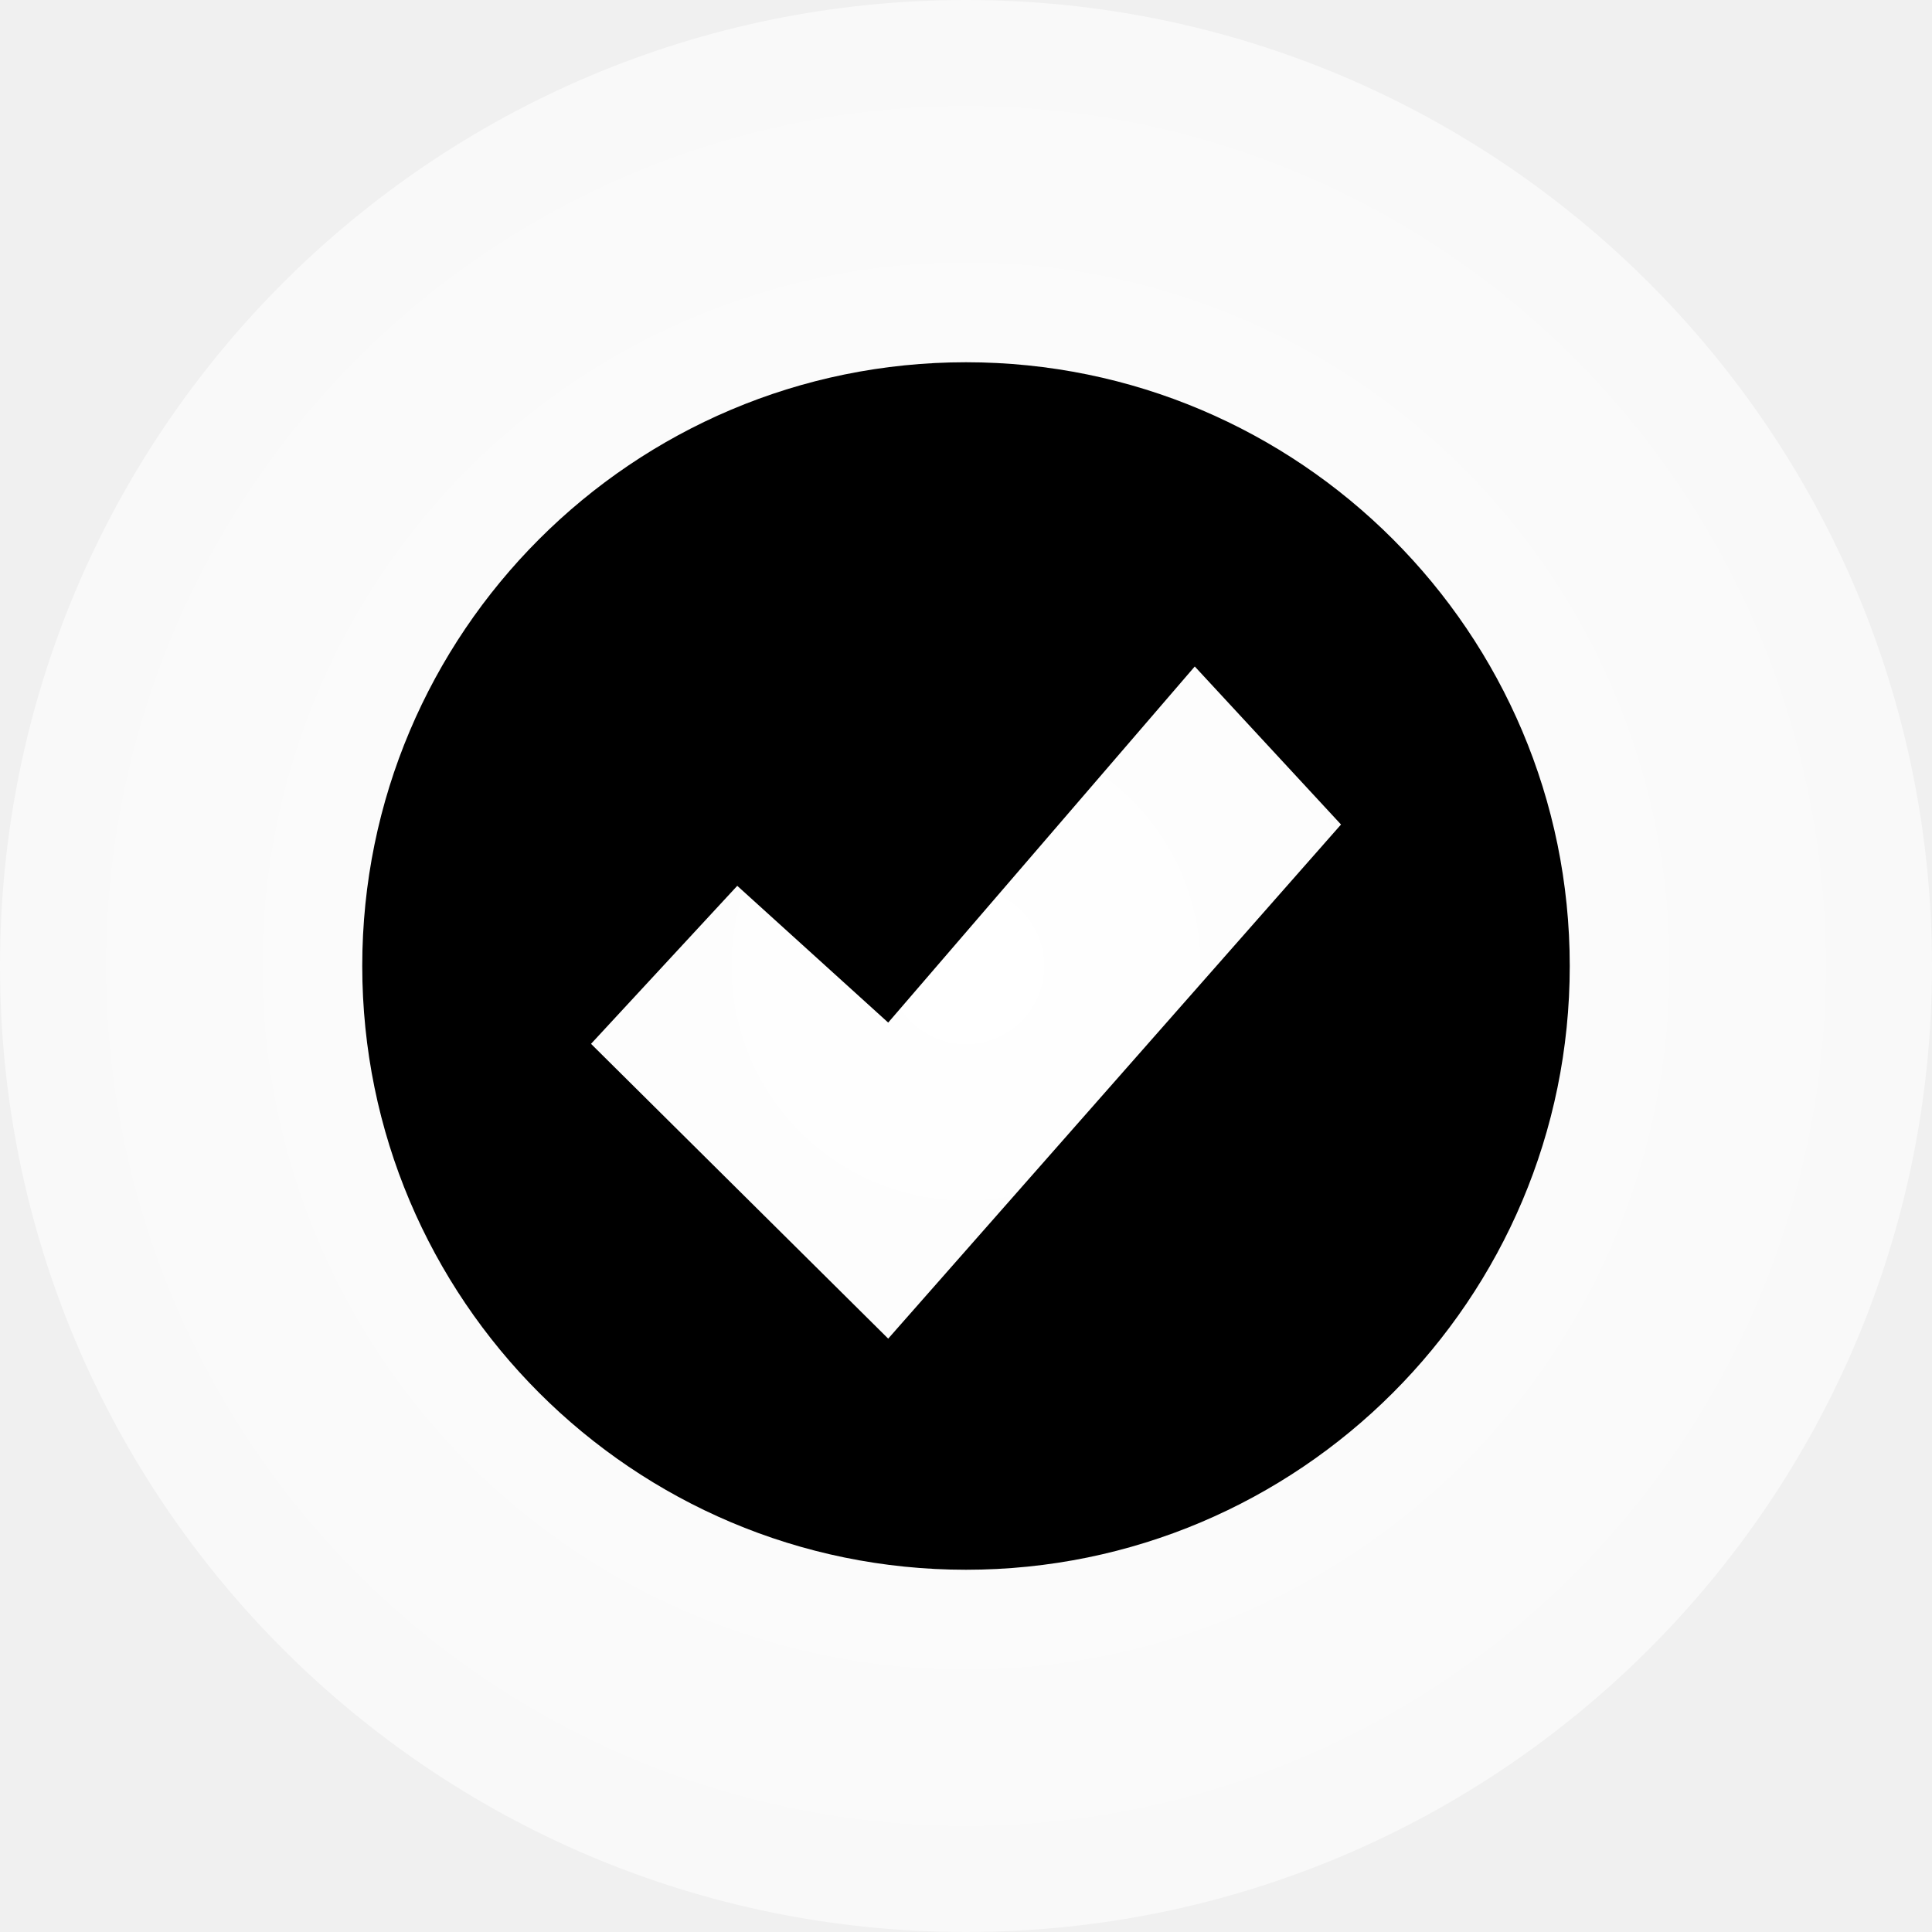
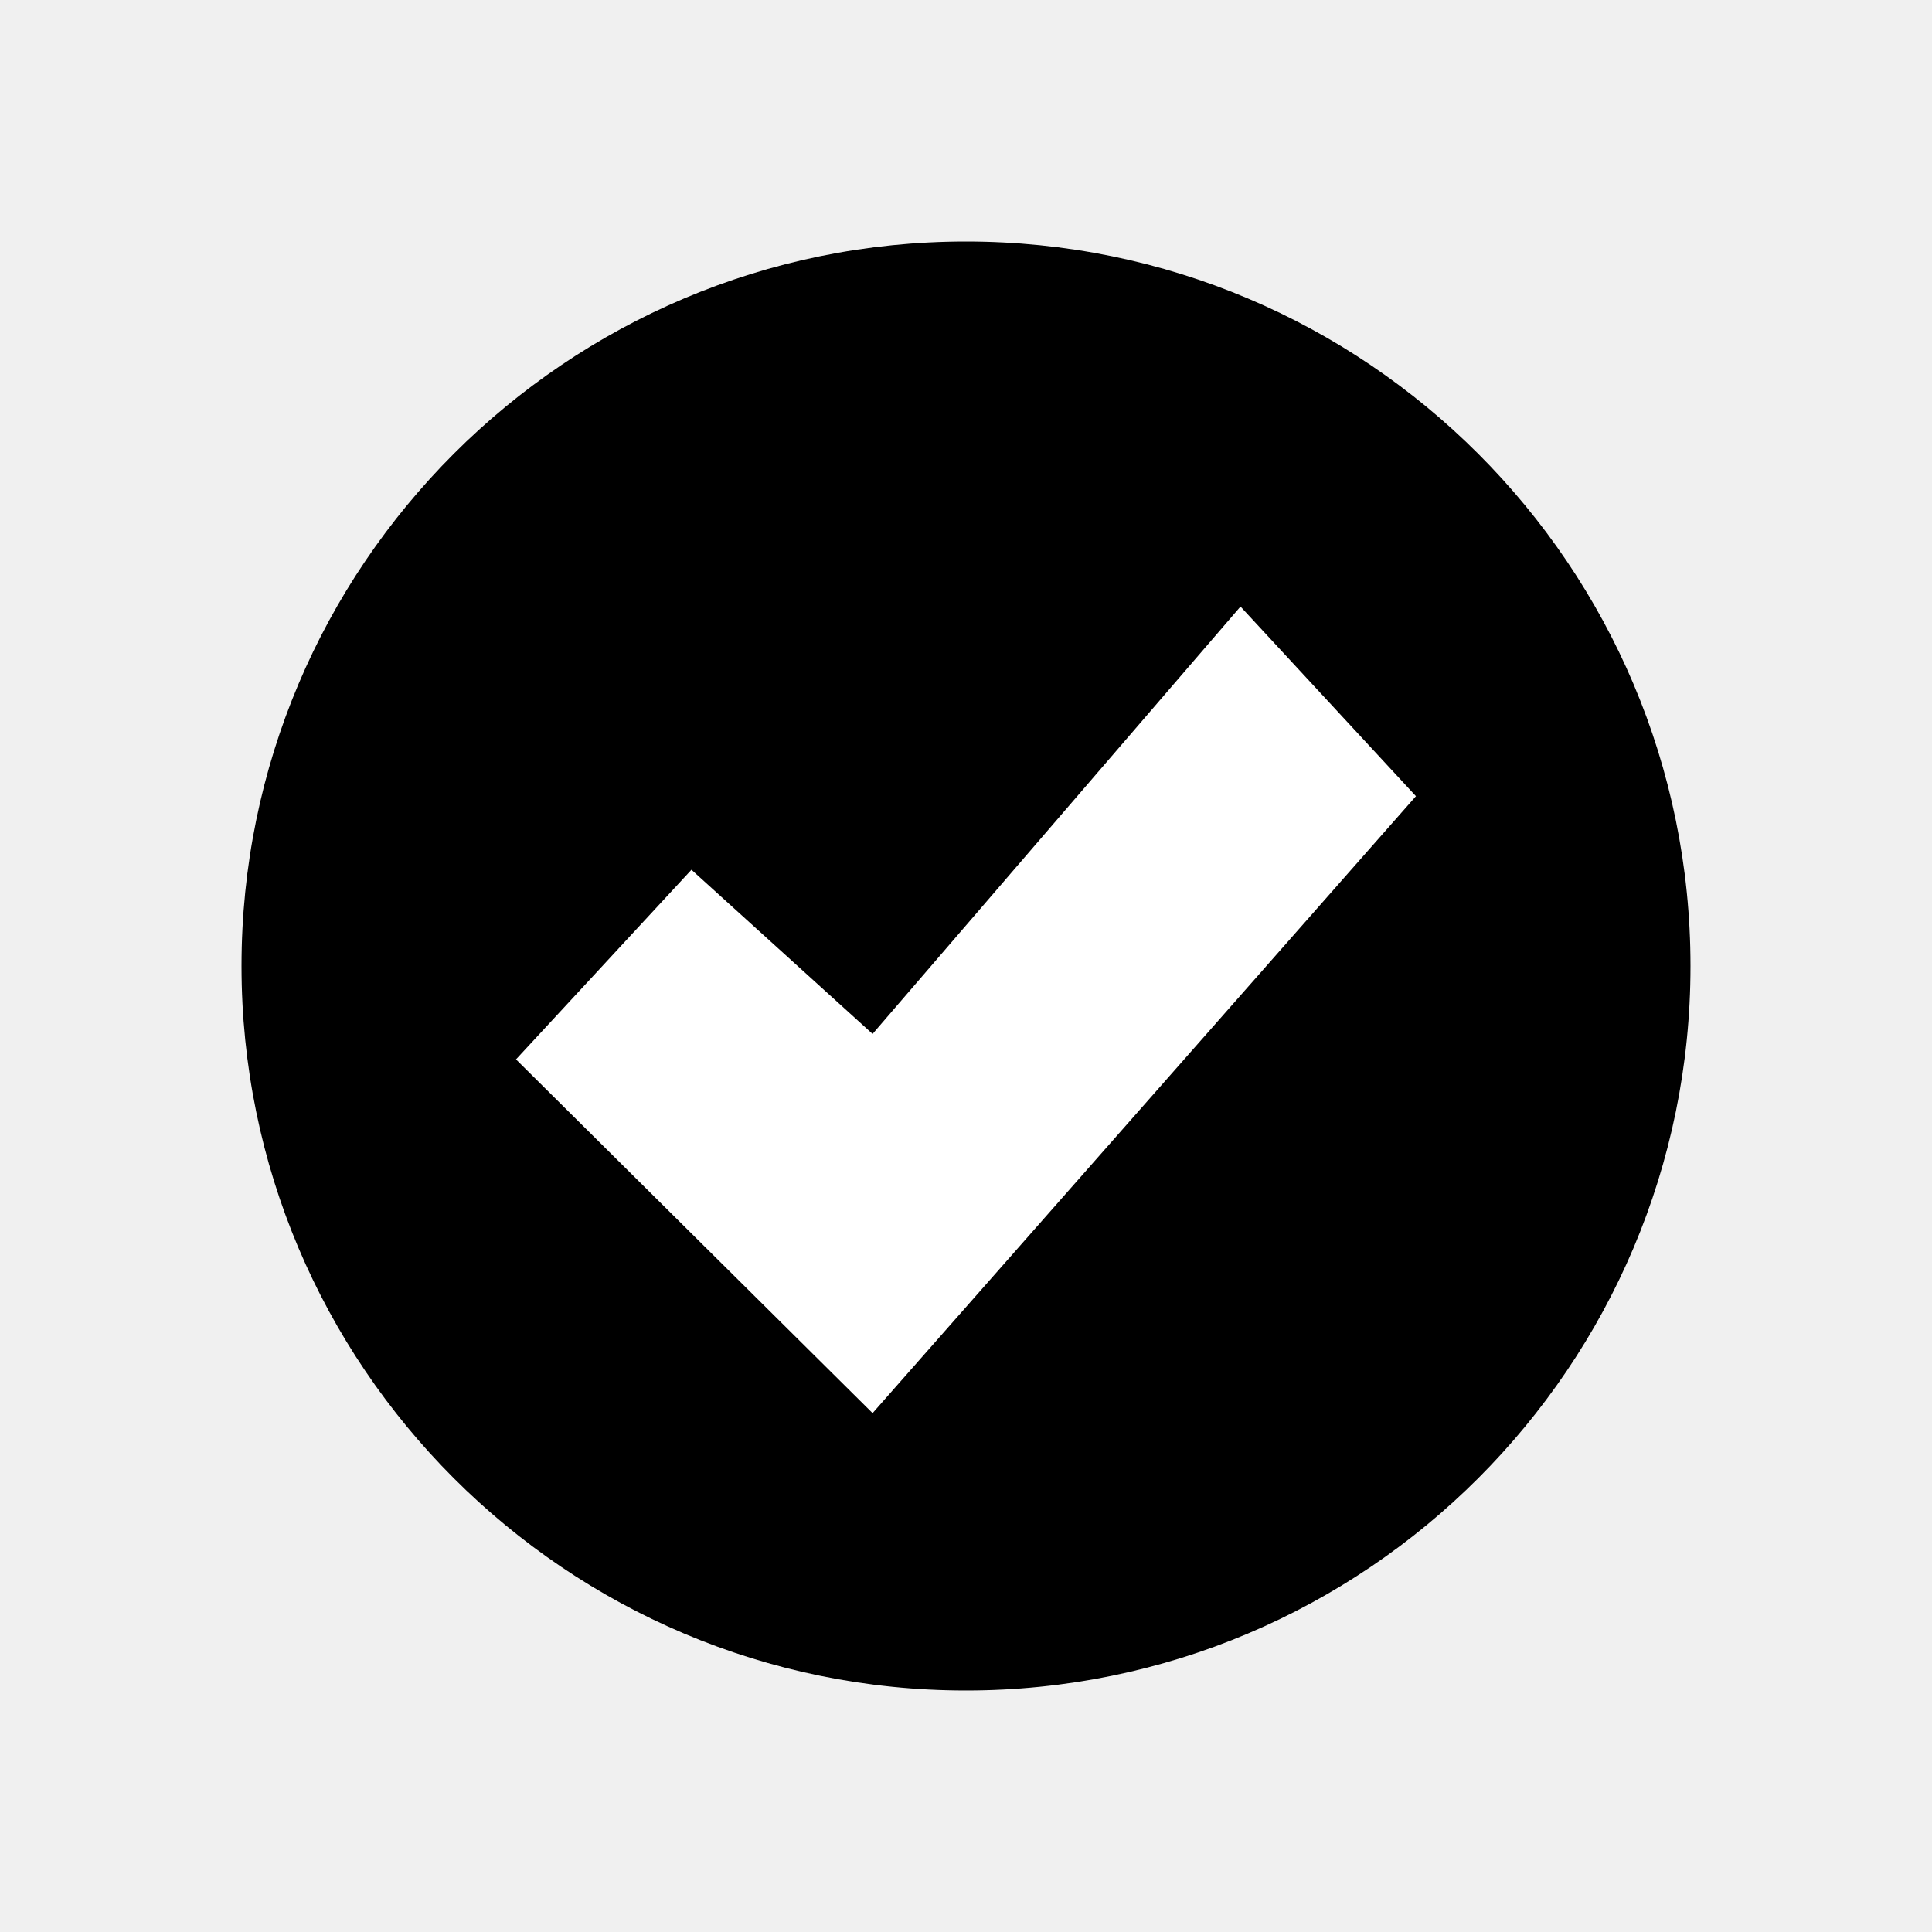
<svg xmlns="http://www.w3.org/2000/svg" xmlns:xlink="http://www.w3.org/1999/xlink" version="1.0" width="48" height="48" id="svg2">
  <defs id="defs4">
    <linearGradient id="linearGradient3810">
      <stop style="stop-color:#ffffff;stop-opacity:1;" offset="0" id="stop3812" />
      <stop style="stop-color:#ffffff;stop-opacity:0.588;" offset="1" id="stop3814" />
    </linearGradient>
    <linearGradient id="linearGradient3796">
      <stop style="stop-color:#ffffff;stop-opacity:1;" offset="0" id="stop3798" />
      <stop style="stop-color:#ffffff;stop-opacity:0.6;" offset="1" id="stop3800" />
    </linearGradient>
    <linearGradient x1="11.64" y1="4.078" x2="11.64" y2="17.924" id="linearGradient3972" gradientUnits="userSpaceOnUse">
      <stop id="stop3974" style="stop-color:#323232;stop-opacity:1" offset="0" />
      <stop id="stop3976" style="stop-color:#787878;stop-opacity:1" offset="1" />
    </linearGradient>
    <linearGradient x1="11.64" y1="4.078" x2="11.64" y2="17.924" id="linearGradient2862" xlink:href="#linearGradient3972" gradientUnits="userSpaceOnUse" gradientTransform="matrix(4,0,0,4,4,-70)" />
    <clipPath id="clipPath3647">
      <path d="m -100,-74 0,96 96,0 0,-96 -96,0 z m 39.875,20.312 16.125,0 0,19.75 19.688,0 0,16.188 -19.688,0 0,19.438 -16.125,0 0,-19.438 -19.562,0 0,-16.188 19.562,0 0,-19.75 z" id="path3649" style="opacity:0.3;color:#000000;fill:#ff0000;fill-opacity:1;fill-rule:nonzero;stroke:none;stroke-width:4;marker:none;visibility:visible;display:inline;overflow:visible;enable-background:accumulate" />
    </clipPath>
    <filter color-interpolation-filters="sRGB" id="filter3651">
      <feGaussianBlur id="feGaussianBlur3653" stdDeviation="0.831" />
    </filter>
    <clipPath id="clipPath3266">
      <path d="M 0,0 0,96 96,96 96,0 0,0 z m 12,6 72,0 c 3.324,0 6,2.676 6,6 l 0,72 c 0,3.324 -2.676,6 -6,6 L 12,90 C 8.676,90 6,87.324 6,84 L 6,12 C 6,8.676 8.676,6 12,6 z" id="path3268" style="opacity:0.3;color:#000000;fill:#ff0000;fill-opacity:1;fill-rule:nonzero;stroke:none;stroke-width:4;marker:none;visibility:visible;display:inline;overflow:visible;enable-background:accumulate" />
    </clipPath>
    <linearGradient x1="32.251" y1="6.132" x2="32.251" y2="90.239" id="linearGradient3101" xlink:href="#ButtonShadow-0" gradientUnits="userSpaceOnUse" gradientTransform="matrix(1.02381,0,0,1.011905,-1.142857,-98.07143)" />
    <linearGradient x1="45.448" y1="92.54" x2="45.448" y2="7.017" id="ButtonShadow-0" gradientUnits="userSpaceOnUse" gradientTransform="matrix(1.005865,0,0,0.994169,100,0)">
      <stop id="stop3750-8" style="stop-color:#000000;stop-opacity:1" offset="0" />
      <stop id="stop3752-5" style="stop-color:#000000;stop-opacity:0.588" offset="1" />
    </linearGradient>
    <linearGradient x1="32.251" y1="6.132" x2="32.251" y2="90.239" id="linearGradient3780" xlink:href="#ButtonShadow-0" gradientUnits="userSpaceOnUse" gradientTransform="matrix(1.02381,0,0,1.011905,-1.142857,-98.07143)" />
    <linearGradient x1="32.251" y1="6.132" x2="32.251" y2="90.239" id="linearGradient3772" xlink:href="#ButtonShadow-0" gradientUnits="userSpaceOnUse" gradientTransform="matrix(1.02381,0,0,1.011905,-1.142857,-98.07143)" />
    <linearGradient x1="32.251" y1="6.132" x2="32.251" y2="90.239" id="linearGradient3725" xlink:href="#ButtonShadow-0" gradientUnits="userSpaceOnUse" gradientTransform="matrix(1.02381,0,0,1.011905,-1.142857,-98.07143)" />
    <linearGradient x1="48" y1="90" x2="48" y2="5.988" id="linearGradient3052" xlink:href="#ButtonColor-6" gradientUnits="userSpaceOnUse" />
    <linearGradient x1="10.32" y1="21" x2="10.32" y2="0.999" id="ButtonColor-6" gradientUnits="userSpaceOnUse">
      <stop id="stop3189-4" style="stop-color:#c8c8c8;stop-opacity:1" offset="0" />
      <stop id="stop3191-0" style="stop-color:#e6e6e6;stop-opacity:1" offset="1" />
    </linearGradient>
    <linearGradient x1="36.357" y1="6" x2="36.357" y2="63.893" id="linearGradient3188" xlink:href="#linearGradient3737" gradientUnits="userSpaceOnUse" />
    <linearGradient id="linearGradient3737">
      <stop id="stop3739" style="stop-color:#ffffff;stop-opacity:1" offset="0" />
      <stop id="stop3741" style="stop-color:#ffffff;stop-opacity:0" offset="1" />
    </linearGradient>
    <radialGradient cx="48" cy="90.172" r="42" fx="48" fy="90.172" id="radialGradient3619" xlink:href="#linearGradient3737" gradientUnits="userSpaceOnUse" gradientTransform="matrix(1.157313,0,0,0.9959077,-7.551021,0.1971319)" />
    <linearGradient x1="32.251" y1="6.132" x2="32.251" y2="90.239" id="linearGradient4256" xlink:href="#ButtonShadow-0" gradientUnits="userSpaceOnUse" gradientTransform="translate(0,-97)" />
    <linearGradient xlink:href="#linearGradient3972" id="linearGradient3027" gradientUnits="userSpaceOnUse" gradientTransform="matrix(4,0,0,4,4,-70)" x1="11.64" y1="4.078" x2="11.64" y2="17.924" />
    <radialGradient xlink:href="#linearGradient3887" id="radialGradient3893" cx="63.458" cy="58.983" fx="63.458" fy="58.983" r="45.966" gradientUnits="userSpaceOnUse" />
    <linearGradient id="linearGradient3887">
      <stop style="stop-color:#fafafa;stop-opacity:1;" offset="0" id="stop3889" />
      <stop style="stop-color:#dcdcdc;stop-opacity:0.197;" offset="1" id="stop3891" />
    </linearGradient>
    <radialGradient r="45.966" fy="58.983" fx="63.458" cy="58.983" cx="63.458" gradientUnits="userSpaceOnUse" id="radialGradient3961" xlink:href="#linearGradient3887" />
    <radialGradient xlink:href="#linearGradient3887-5" id="radialGradient4065" cx="48" cy="48" fx="48" fy="48" r="47.797" gradientTransform="matrix(1,0,0,1.008511,0,-0.4085112)" gradientUnits="userSpaceOnUse" />
    <linearGradient id="linearGradient3887-5">
      <stop style="stop-color:#fafafa;stop-opacity:1;" offset="0" id="stop3889-4" />
      <stop style="stop-color:#dcdcdc;stop-opacity:0.197;" offset="1" id="stop3891-9" />
    </linearGradient>
    <radialGradient r="47.797" fy="48" fx="48" cy="48" cx="48" gradientTransform="matrix(1,0,0,1.008511,0,-0.4085112)" gradientUnits="userSpaceOnUse" id="radialGradient4446" xlink:href="#linearGradient3887-5" />
    <radialGradient xlink:href="#linearGradient3796" id="radialGradient3802" cx="18" cy="12" fx="18" fy="12" r="36" gradientUnits="userSpaceOnUse" />
    <radialGradient xlink:href="#linearGradient3810" id="radialGradient3816" cx="54" cy="48" fx="54" fy="48" r="36" gradientUnits="userSpaceOnUse" />
    <clipPath id="clipPath2986">
      <path d="m -100,-74 0,96 96,0 0,-96 -96,0 z m 48,16 c 17.673,0 32,14.327 32,32 0,17.673 -14.327,32 -32,32 -17.673,0 -32,-14.327 -32,-32 0,-17.673 14.327,-32 32,-32 z m 0,8 c -13.255,0 -24,10.745 -24,24 0,13.255 10.745,24 24,24 13.255,0 24,-10.745 24,-24 0,-13.255 -10.745,-24 -24,-24 z m 0,4 c 2.216,0 4,1.784 4,4 l 0,9 7.875,-4.5 c 1.919,-1.108 4.392,-0.419 5.5,1.5 1.108,1.919 0.419,4.392 -1.5,5.5 l -7.75,4.5 7.75,4.5 c 1.919,1.108 2.608,3.581 1.5,5.5 -1.108,1.919 -3.581,2.608 -5.5,1.5 L -48,-19 l 0,9 c 0,2.216 -1.784,4 -4,4 -2.216,0 -4,-1.784 -4,-4 l 0,-9 -7.875,4.5 c -1.919,1.108 -4.392,0.419 -5.5,-1.5 -1.108,-1.919 -0.419,-4.392 1.5,-5.5 l 7.75,-4.5 -7.75,-4.5 c -1.919,-1.108 -2.608,-3.581 -1.5,-5.5 1.108,-1.919 3.581,-2.608 5.5,-1.5 l 7.875,4.5 0,-9 c 0,-2.216 1.784,-4 4,-4 z" id="path2988" style="opacity:0.3;color:#000000;fill:#ff0000;fill-opacity:1;fill-rule:nonzero;stroke:none;stroke-width:4;marker:none;visibility:visible;display:inline;overflow:visible;enable-background:accumulate" />
    </clipPath>
    <filter color-interpolation-filters="sRGB" id="filter3762">
      <feGaussianBlur id="feGaussianBlur3764" stdDeviation="0.96" />
    </filter>
    <filter color-interpolation-filters="sRGB" id="filter3986">
      <feGaussianBlur id="feGaussianBlur3988" stdDeviation="0.878" />
    </filter>
  </defs>
-   <path style="fill:url(#radialGradient3816);fill-opacity:1;stroke:none" id="path3808" d="m 90,48 a 36,36 0 1 1 -72,0 36,36 0 1 1 72,0 z" transform="matrix(0.6666667,0,0,0.6666667,-12,-7.999999)" />
-   <path style="fill:#000000;fill-opacity:1;stroke:none" id="path2505" d="M 24,9 C 15.72,9 9,15.72 9,24 9,32.28 15.72,39 24,39 32.28,39 39,32.28 39,24 39,15.72 32.28,9 24,9 z m 5.684,7.559 3.633,3.926 -11.25,12.773 -7.383,-7.324 3.633,-3.926 3.75,3.398 7.617,-8.848 z" />
+   <path style="fill:#ffffff;fill-opacity:1;stroke:none" id="path3808" d="m 90,48 a 36,36 0 1 1 -72,0 36,36 0 1 1 72,0 z" transform="matrix(0.5,0,0,0.5,-3,-4.0000003e-8)" />
+   <path style="fill:#000000;fill-opacity:1;stroke:none" id="path2505" d="M 24,6 C 14.064,6 6,14.064 6,24 6,33.936 14.064,42 24,42 33.936,42 42,33.936 42,24 42,14.064 33.936,6 24,6 z m 6.82,9.07 4.359,4.711 -13.5,15.328 -8.859,-8.789 4.359,-4.711 4.5,4.078 9.141,-10.617 z" />
</svg>
